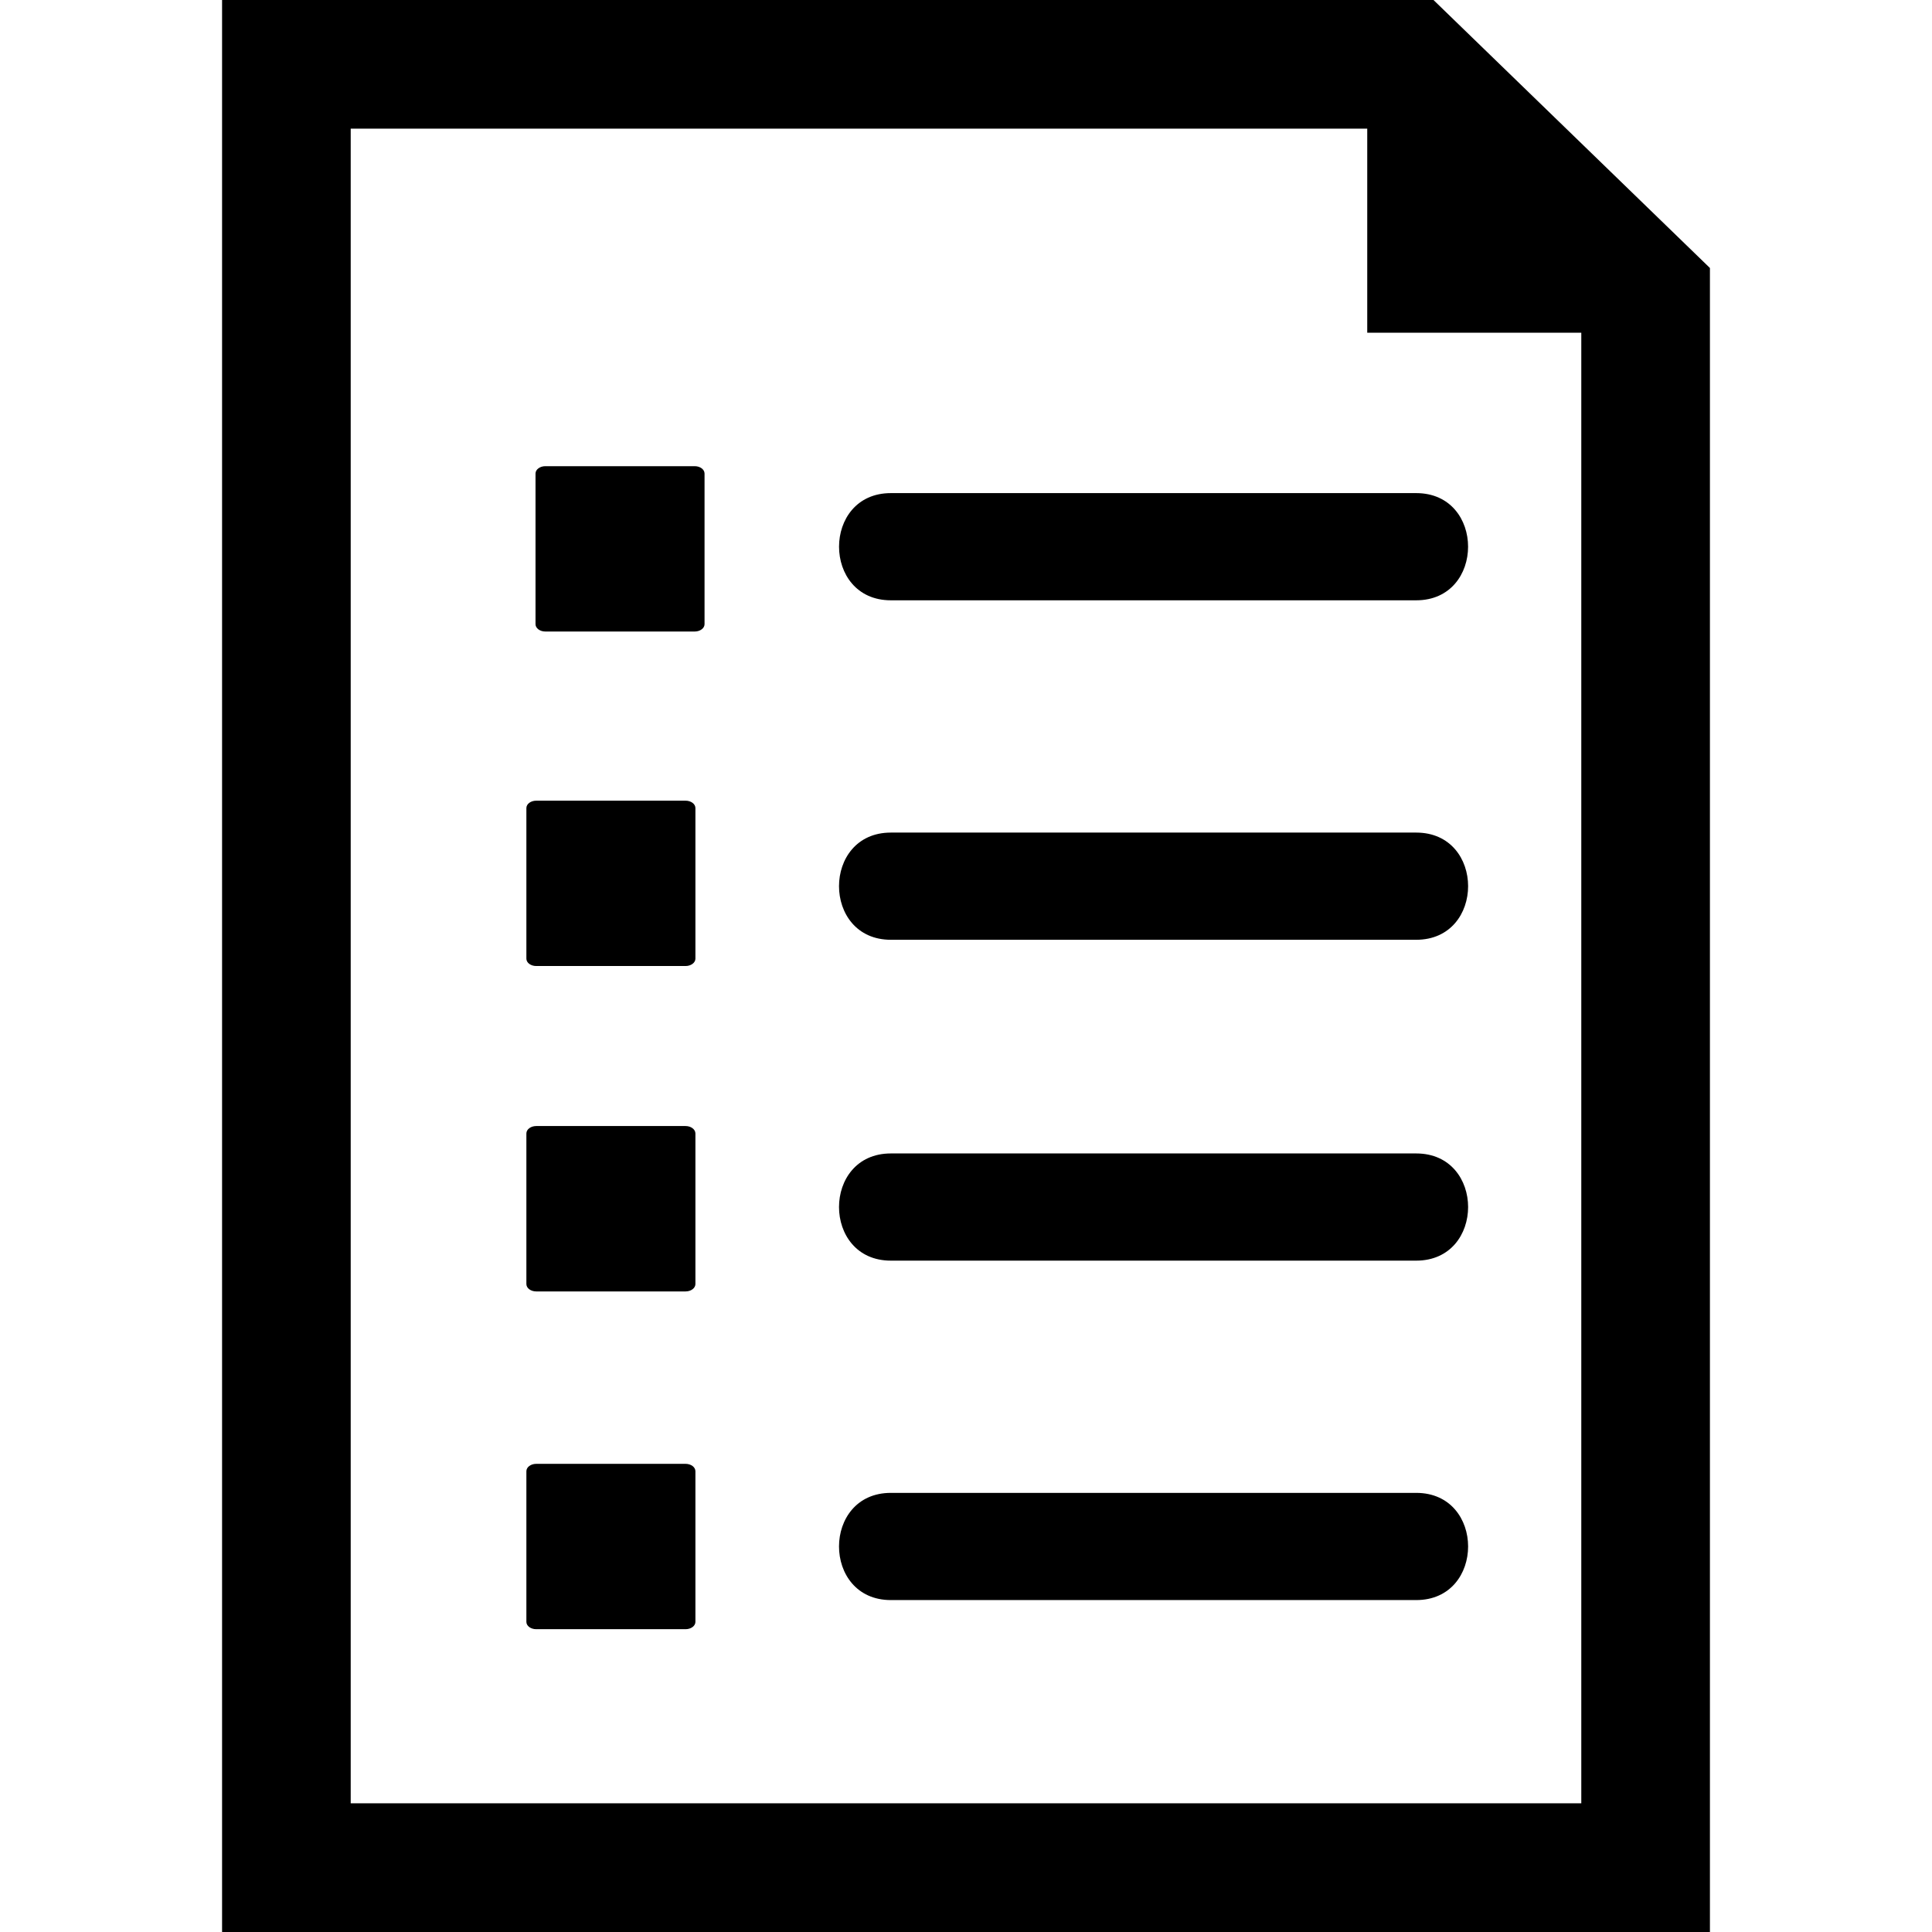
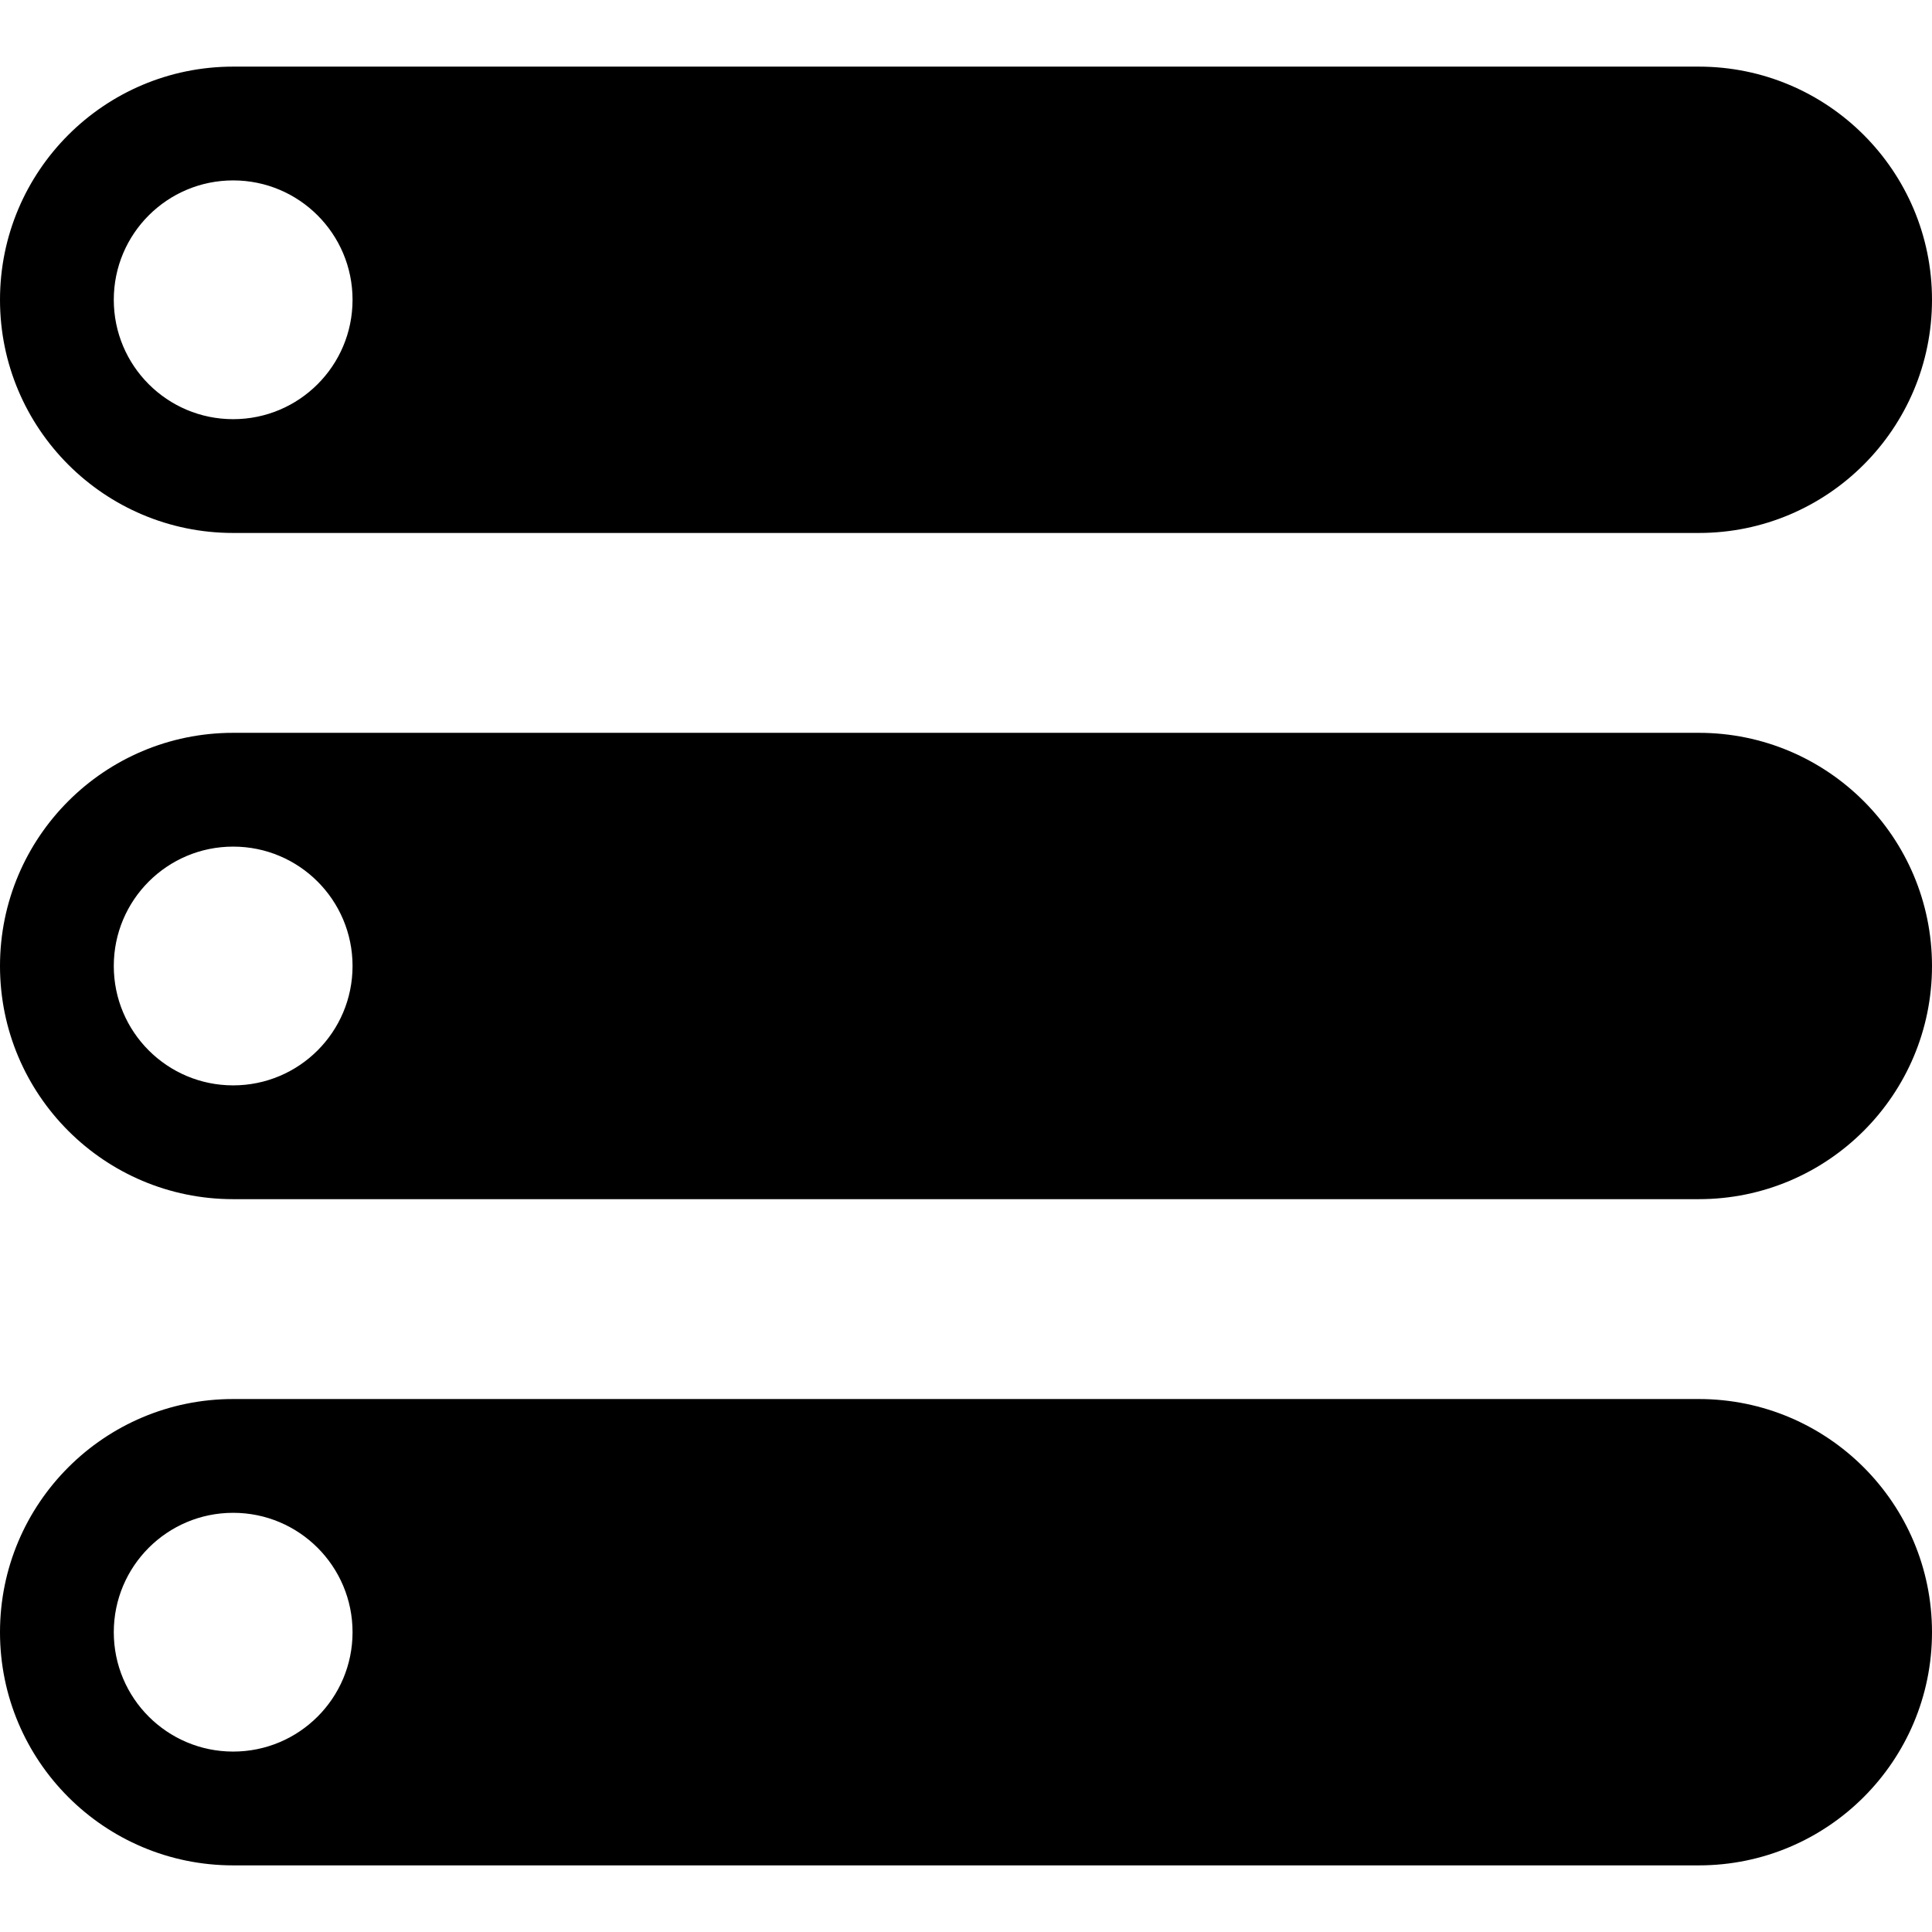
- <svg xmlns="http://www.w3.org/2000/svg" version="1.1" id="Capa_1" x="0px" y="0px" width="45.057px" height="45.057px" viewBox="0 0 45.057 45.057" style="enable-background:new 0 0 45.057 45.057;" xml:space="preserve">
+ <svg xmlns="http://www.w3.org/2000/svg" version="1.1" id="Capa_1" x="0px" y="0px" width="557.969px" height="557.968px" viewBox="0 0 557.969 557.968" style="enable-background:new 0 0 557.969 557.968;" xml:space="preserve">
  <g>
-     <g id="_x35_4_43_">
+     <g>
      <g>
-         <path d="M20.776,14c6.418,0,5.834,0,12.252,0c1.613,0,1.613-2.5,0-2.5c-6.418,0-5.834,0-12.252,0     C19.165,11.5,19.165,14,20.776,14z" />
-         <path d="M33.028,19.417c-6.418,0-5.834,0-12.252,0c-1.612,0-1.612,2.5,0,2.5c6.418,0,5.834,0,12.252,0     C34.642,21.917,34.642,19.417,33.028,19.417z" />
-         <path d="M33.028,26.9c-6.418,0-5.834,0-12.252,0c-1.612,0-1.612,2.5,0,2.5c6.418,0,5.834,0,12.252,0     C34.642,29.4,34.642,26.9,33.028,26.9z" />
-         <path d="M33.028,34.816c-6.418,0-5.834,0-12.252,0c-1.612,0-1.612,2.5,0,2.5c6.418,0,5.834,0,12.252,0     C34.642,37.316,34.642,34.816,33.028,34.816z" />
-         <path d="M16.202,10.872h-3.484c-0.126,0-0.229,0.077-0.229,0.172v3.513c0,0.094,0.102,0.171,0.229,0.171h3.484     c0.126,0,0.229-0.077,0.229-0.171v-3.513C16.431,10.949,16.329,10.872,16.202,10.872z" />
-         <path d="M15.989,18.673h-3.484c-0.126,0-0.229,0.077-0.229,0.172v3.513c0,0.094,0.102,0.171,0.229,0.171h3.484     c0.126,0,0.229-0.077,0.229-0.171v-3.513C16.218,18.75,16.116,18.673,15.989,18.673z" />
-         <path d="M15.989,26.261h-3.484c-0.126,0-0.229,0.077-0.229,0.173v3.512c0,0.095,0.102,0.172,0.229,0.172h3.484     c0.126,0,0.229-0.077,0.229-0.172v-3.512C16.218,26.339,16.116,26.261,15.989,26.261z" />
-         <path d="M15.989,34.139h-3.484c-0.126,0-0.229,0.077-0.229,0.172v3.514c0,0.094,0.102,0.17,0.229,0.17h3.484     c0.126,0,0.229-0.076,0.229-0.17v-3.514C16.218,34.216,16.116,34.139,15.989,34.139z" />
-         <path d="M33.431,0H5.179v45.057h34.699V6.25L33.431,0z M36.878,42.056H8.179V3h23.707v4.76h4.992V42.056z" />
+         <path d="M67.34,153.922h423.288c37.185,0,67.341-30.147,67.341-67.34c0-37.195-30.156-67.34-67.341-67.34H67.34     C30.157,19.241,0,49.386,0,86.581C0,123.774,30.157,153.922,67.34,153.922z M67.34,52.103c19.054,0,34.478,15.435,34.478,34.478     s-15.426,34.478-34.478,34.478c-19.051,0-34.478-15.435-34.478-34.478C32.86,67.536,48.289,52.103,67.34,52.103z" />
+         <path d="M490.628,211.643H67.34c-37.183,0-67.34,30.145-67.34,67.34c0,37.192,30.157,67.34,67.34,67.34h423.288     c37.185,0,67.341-30.147,67.341-67.34C557.967,241.788,527.81,211.643,490.628,211.643z M67.34,313.459     c-19.051,0-34.478-15.435-34.478-34.476c0-19.043,15.427-34.478,34.478-34.478c19.054,0,34.478,15.435,34.478,34.478     C101.818,298.025,86.392,313.459,67.34,313.459z" />
+         <path d="M490.628,404.045H67.34C30.157,404.045,0,434.192,0,471.387c0,37.192,30.157,67.34,67.34,67.34h423.288     c37.185,0,67.341-30.146,67.341-67.34C557.967,434.191,527.81,404.045,490.628,404.045z M67.34,505.862     c-19.051,0-34.478-15.436-34.478-34.477c0-19.044,15.427-34.479,34.478-34.479c19.054,0,34.478,15.435,34.478,34.479     C101.818,490.428,86.392,505.862,67.34,505.862z" />
      </g>
    </g>
  </g>
  <g>
</g>
  <g>
</g>
  <g>
</g>
  <g>
</g>
  <g>
</g>
  <g>
</g>
  <g>
</g>
  <g>
</g>
  <g>
</g>
  <g>
</g>
  <g>
</g>
  <g>
</g>
  <g>
</g>
  <g>
</g>
  <g>
</g>
</svg>
